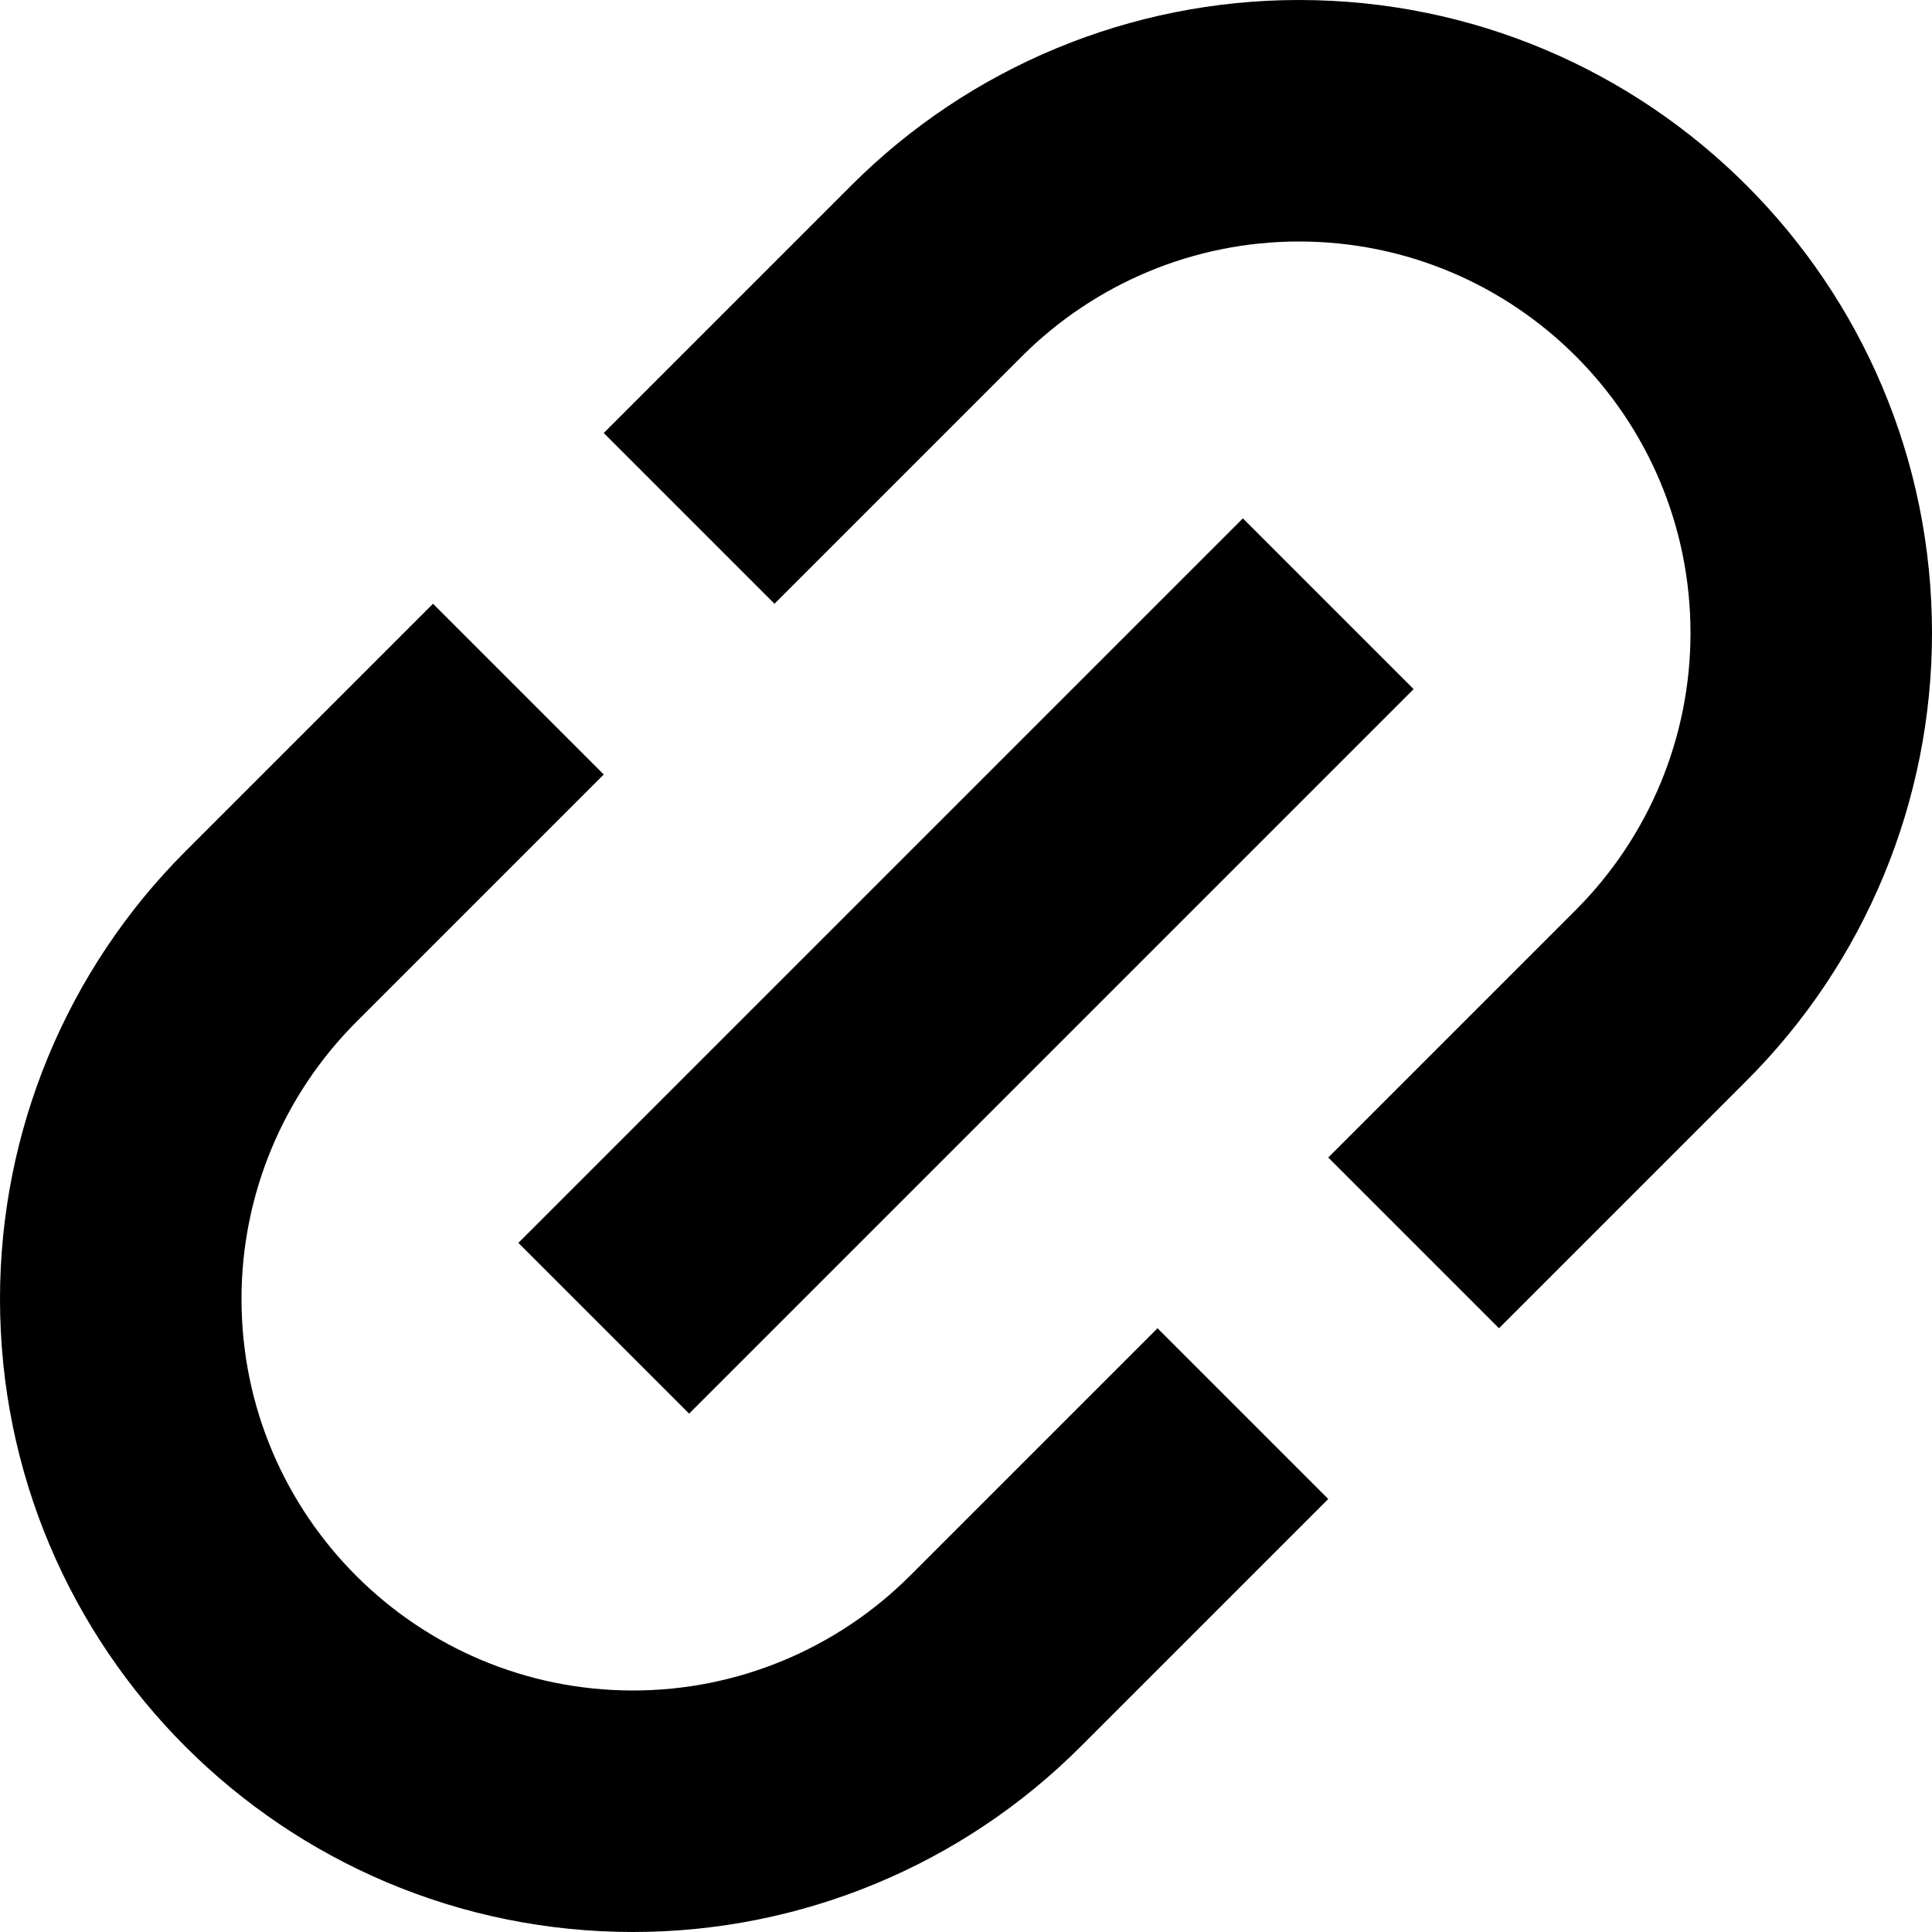
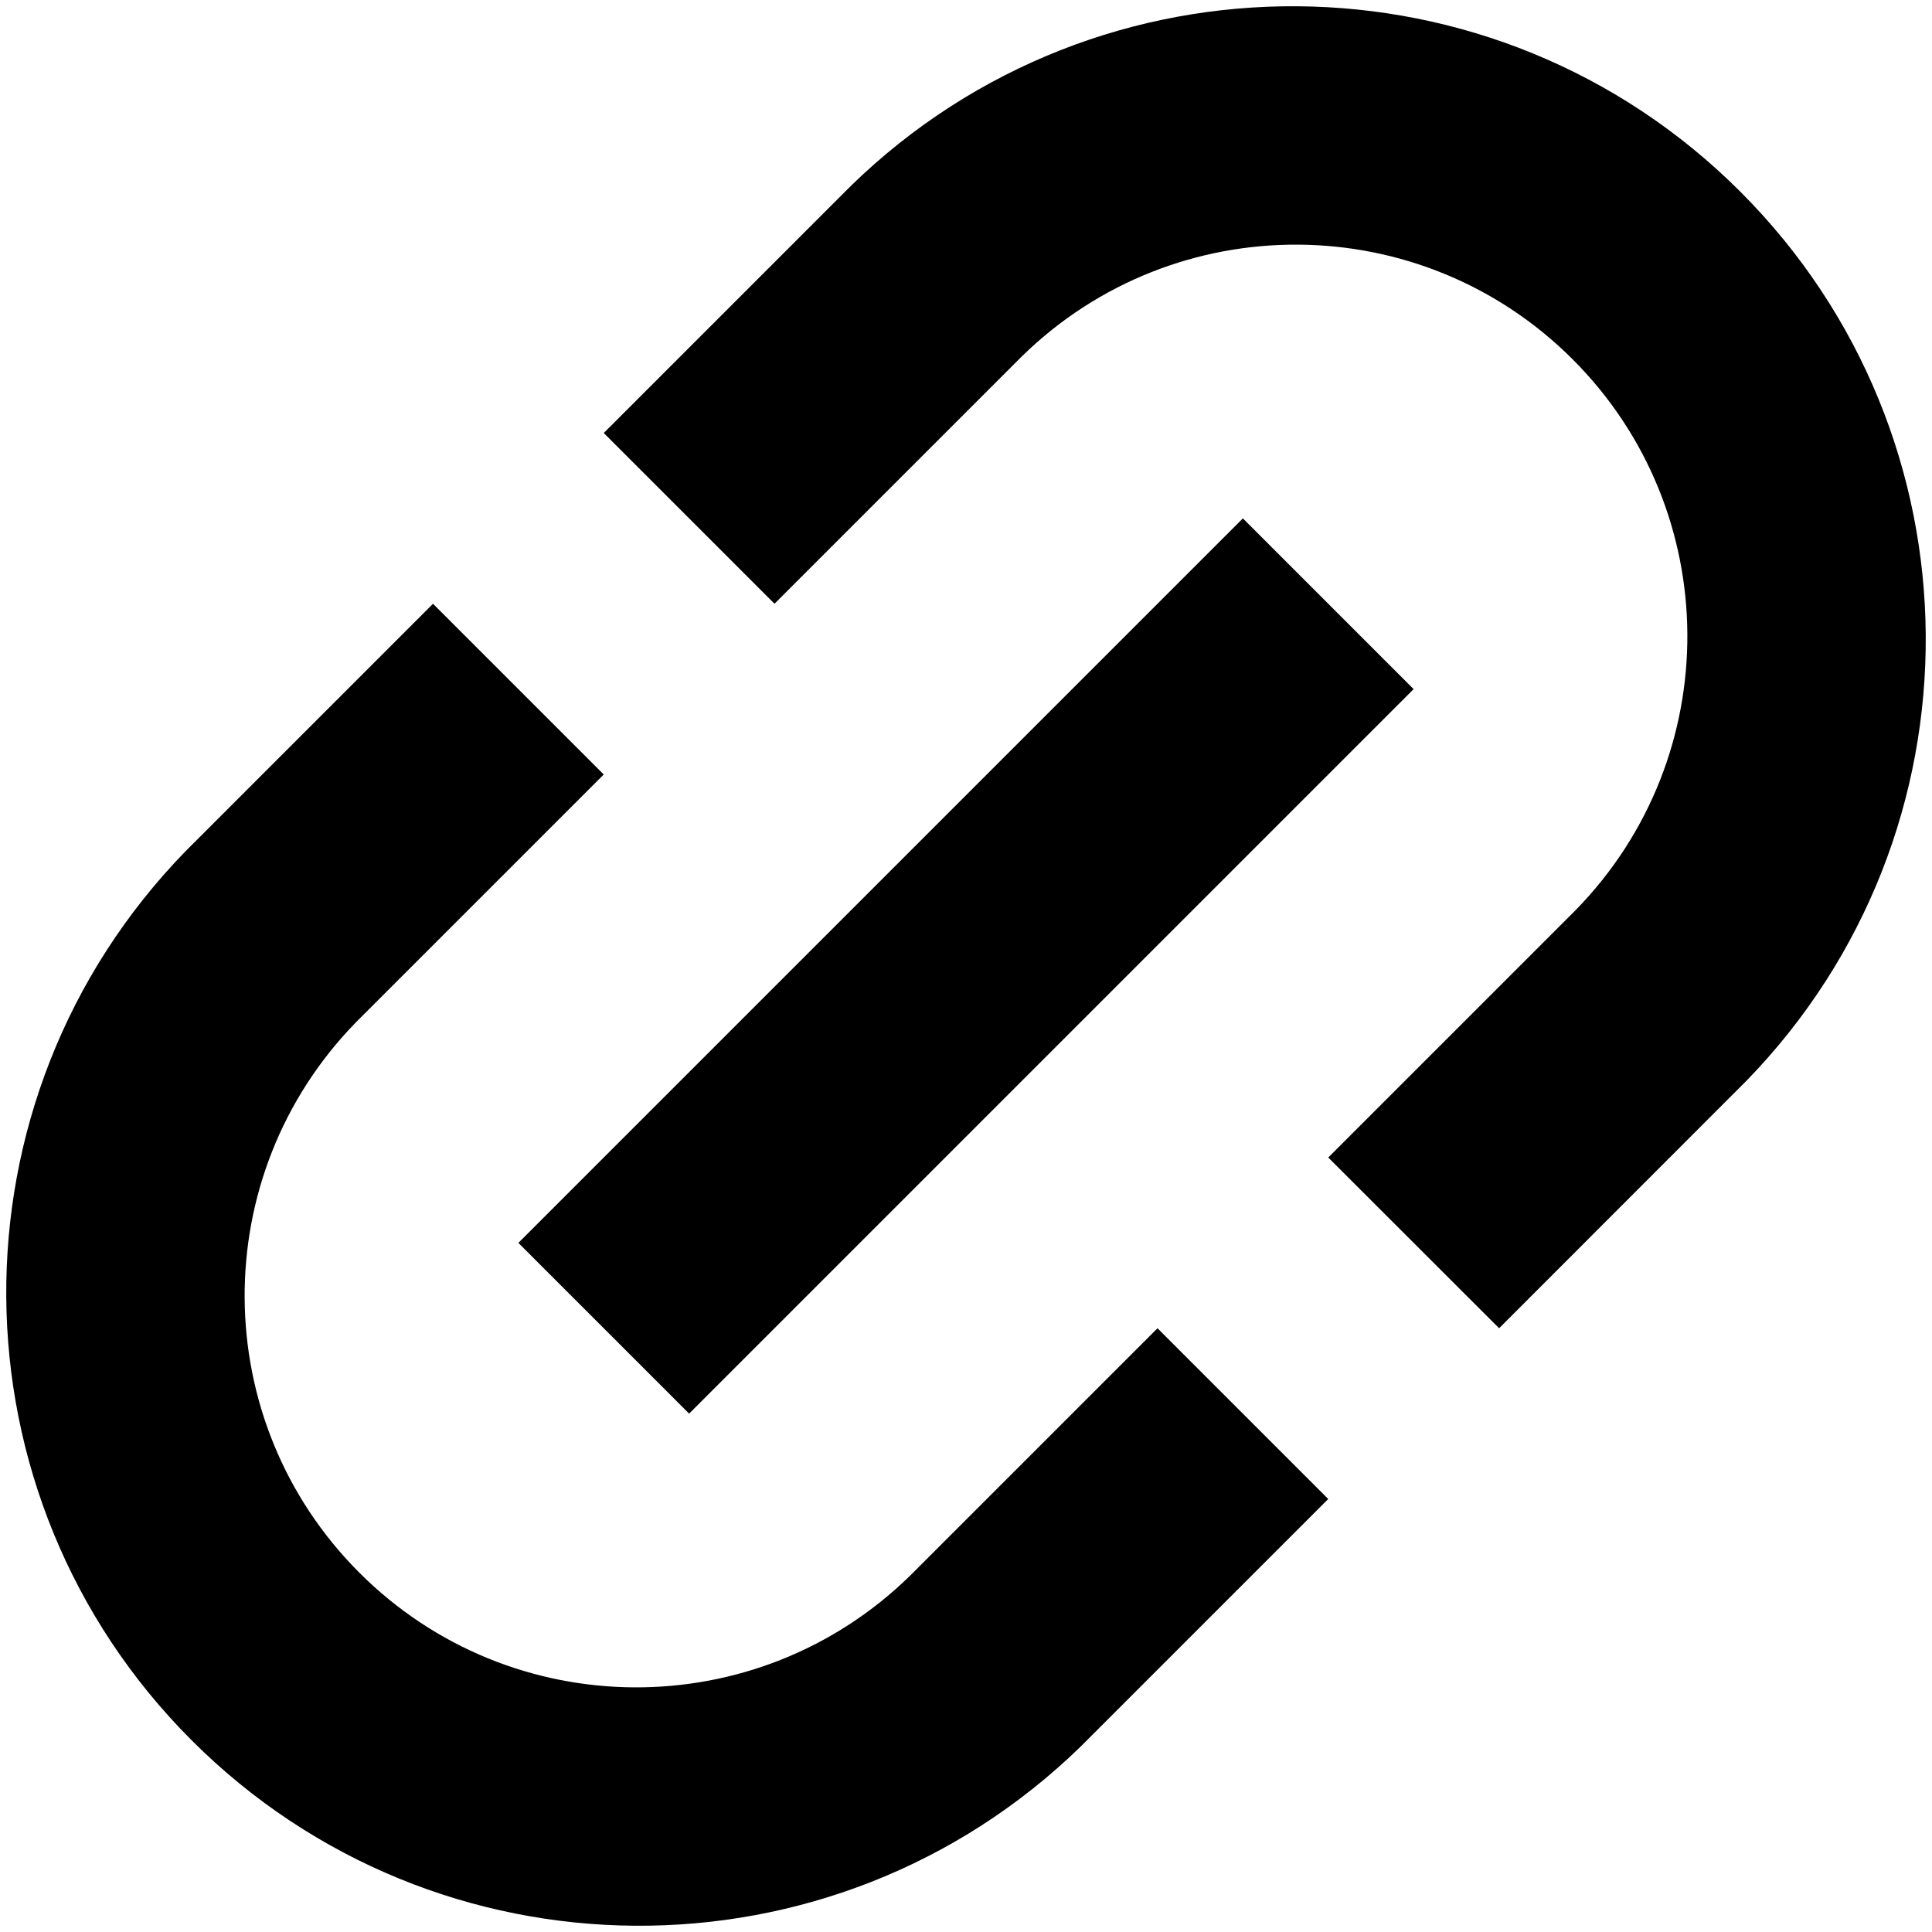
- <svg xmlns="http://www.w3.org/2000/svg" width="24px" height="24px" viewBox="0 0 16 16" fill="none">
-   <path d="M7.05 1.536C8.033 0.552 9.367 0 10.757 0C13.653 0 16 2.347 16 5.243C16 6.633 15.448 7.967 14.464 8.95L12.414 11L11 9.586L13.05 7.536C13.658 6.927 14 6.103 14 5.243C14 3.452 12.548 2 10.757 2C9.897 2 9.073 2.342 8.464 2.95L6.414 5L5 3.586L7.05 1.536Z" fill="#000000" />
-   <path d="M7.536 13.05L9.586 11L11 12.414L8.95 14.464C7.967 15.448 6.633 16 5.243 16C2.347 16 0 13.653 0 10.757C0 9.367 0.552 8.033 1.536 7.05L3.586 5L5 6.414L2.95 8.464C2.342 9.073 2 9.897 2 10.757C2 12.548 3.452 14 5.243 14C6.103 14 6.927 13.658 7.536 13.05Z" fill="#000000" />
-   <path d="M5.707 11.707L11.707 5.707L10.293 4.293L4.293 10.293L5.707 11.707Z" fill="#000000" />
+ <svg xmlns="http://www.w3.org/2000/svg" width="24" height="24" viewBox="0 0 16 16" fill="currentColor">
+   <path d="M7.05 1.536a5.243 5.243 0 0 1 7.414 7.414L12.415 11 11 9.586l2.05-2.05A3.243 3.243 0 0 0 8.464 2.95L6.414 5 5 3.586l2.05-2.05Zm.486 11.514L9.586 11 11 12.414l-2.05 2.05A5.243 5.243 0 0 1 1.536 7.05L3.586 5 5 6.414l-2.05 2.05a3.243 3.243 0 0 0 4.586 4.586Z" />
+   <path d="m5.707 11.707 6-6-1.414-1.414-6 6 1.414 1.414Z" />
</svg>
